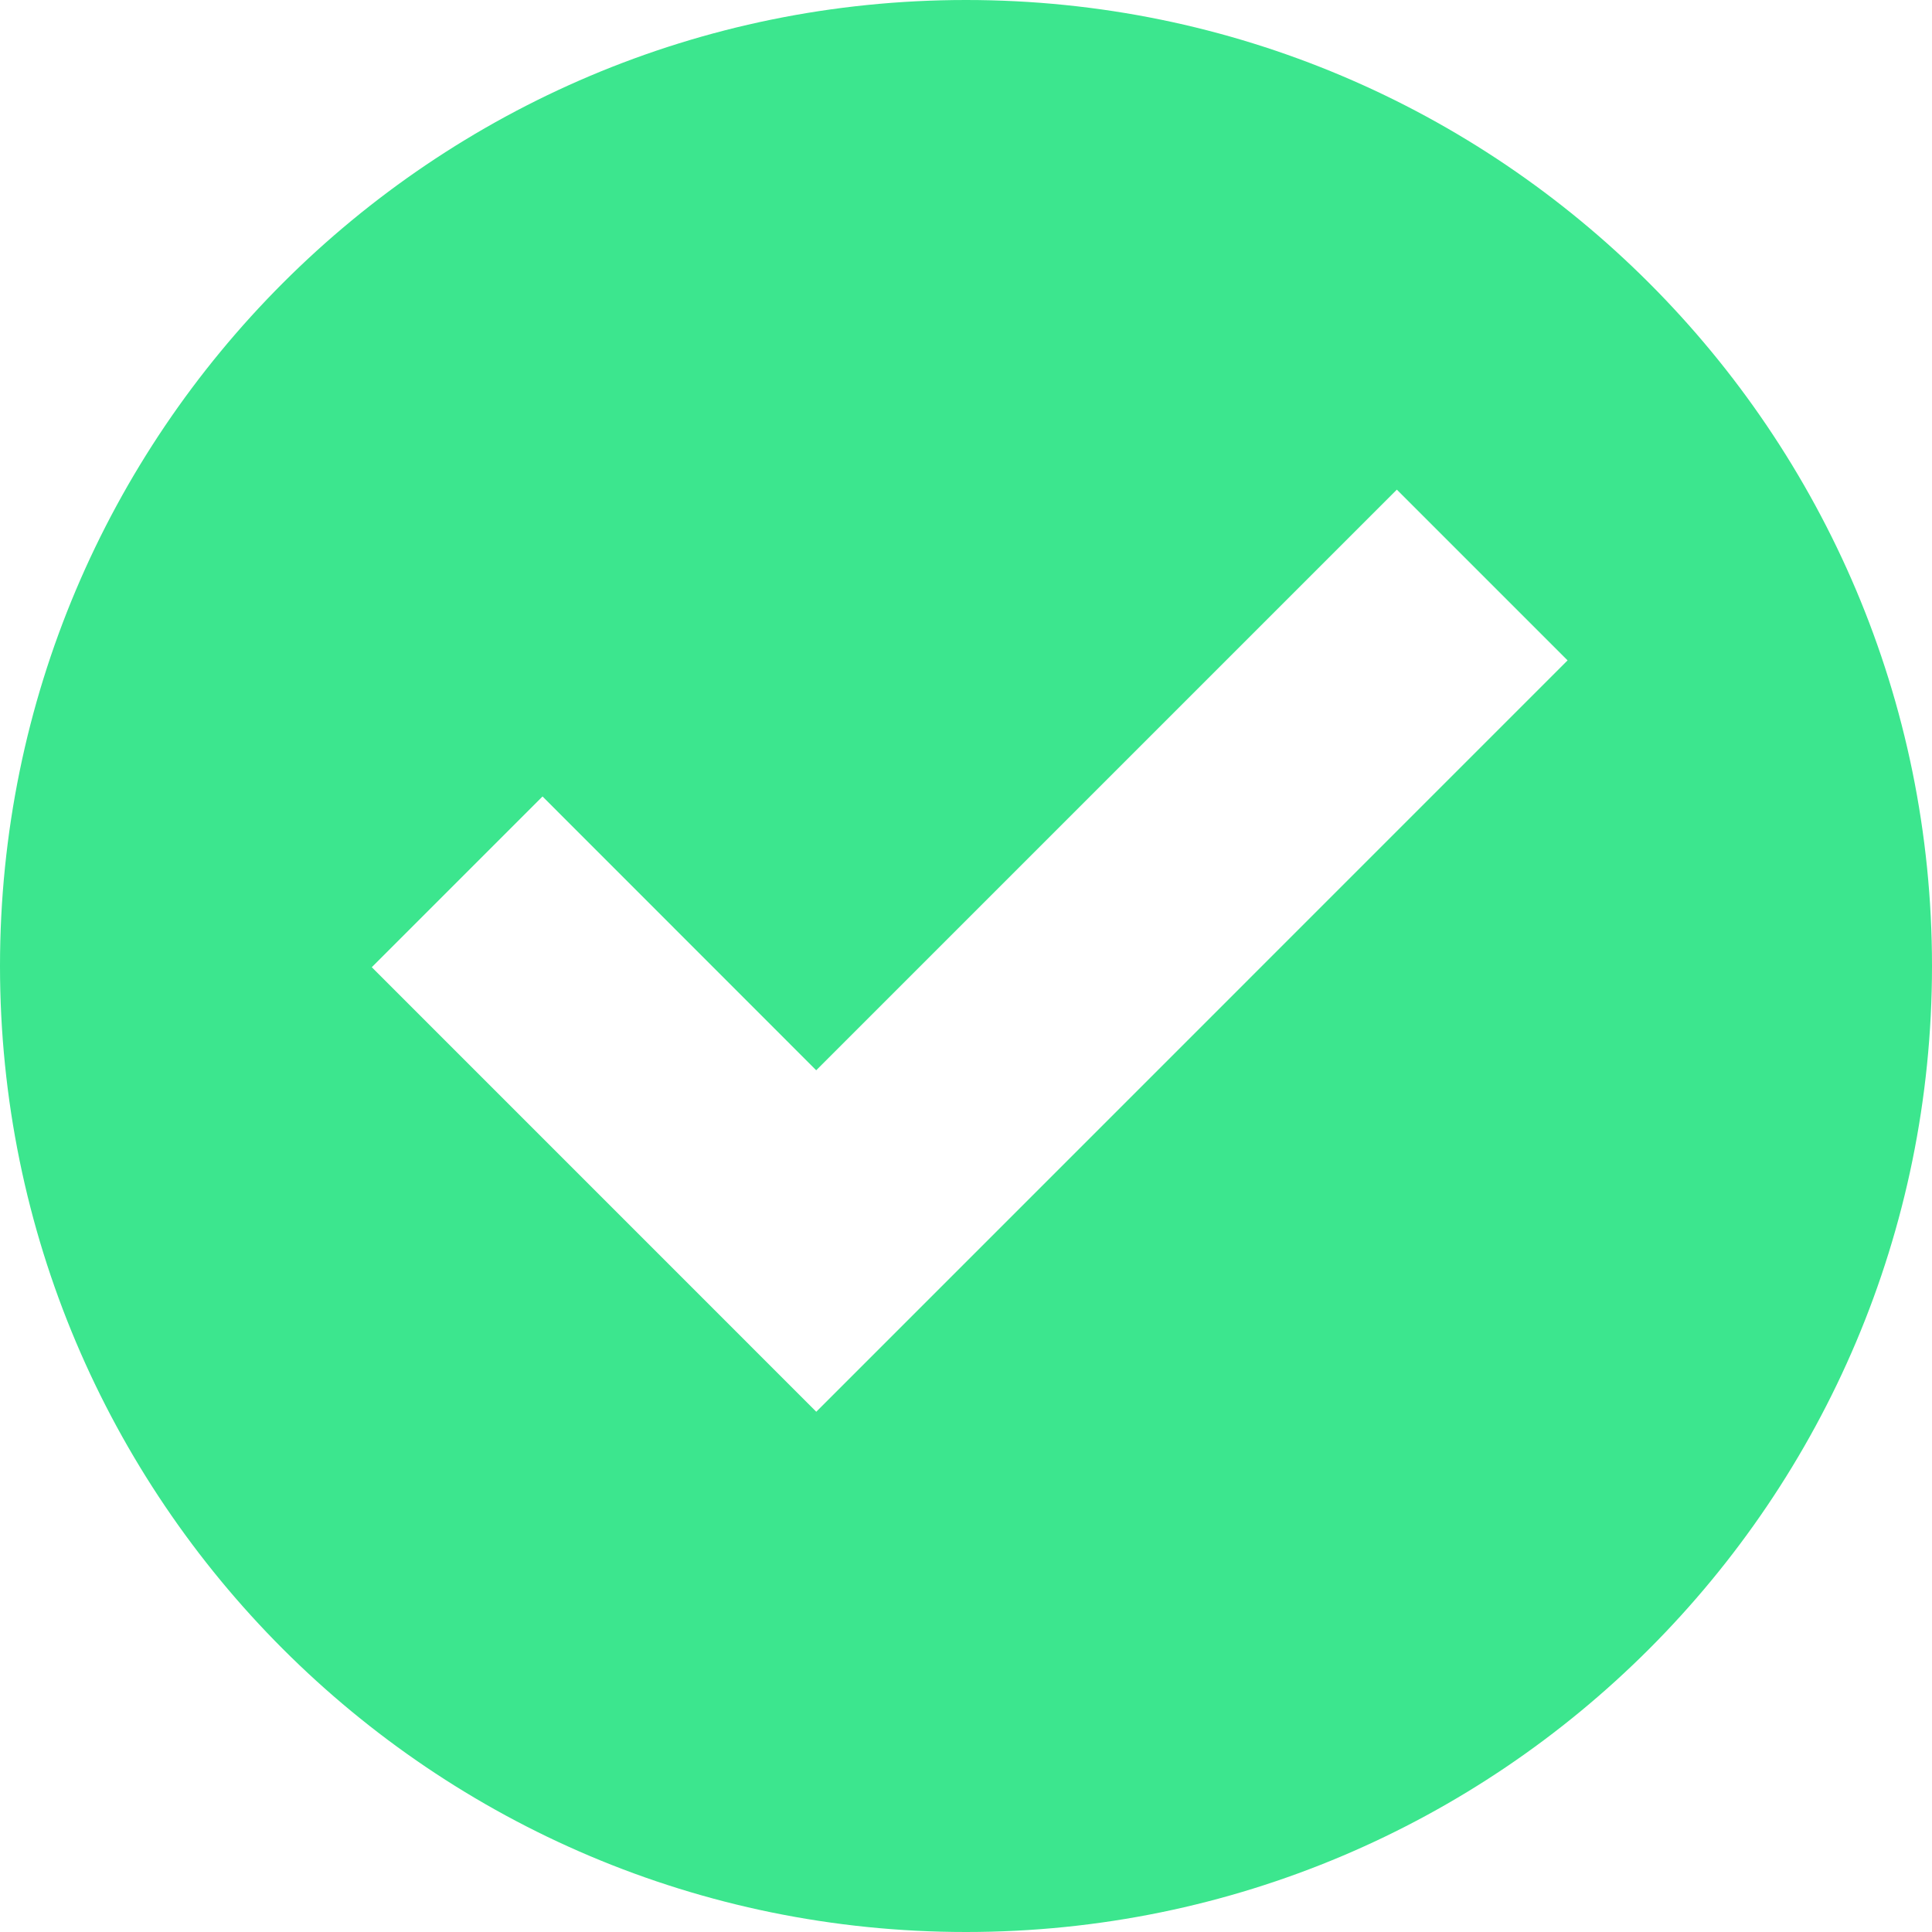
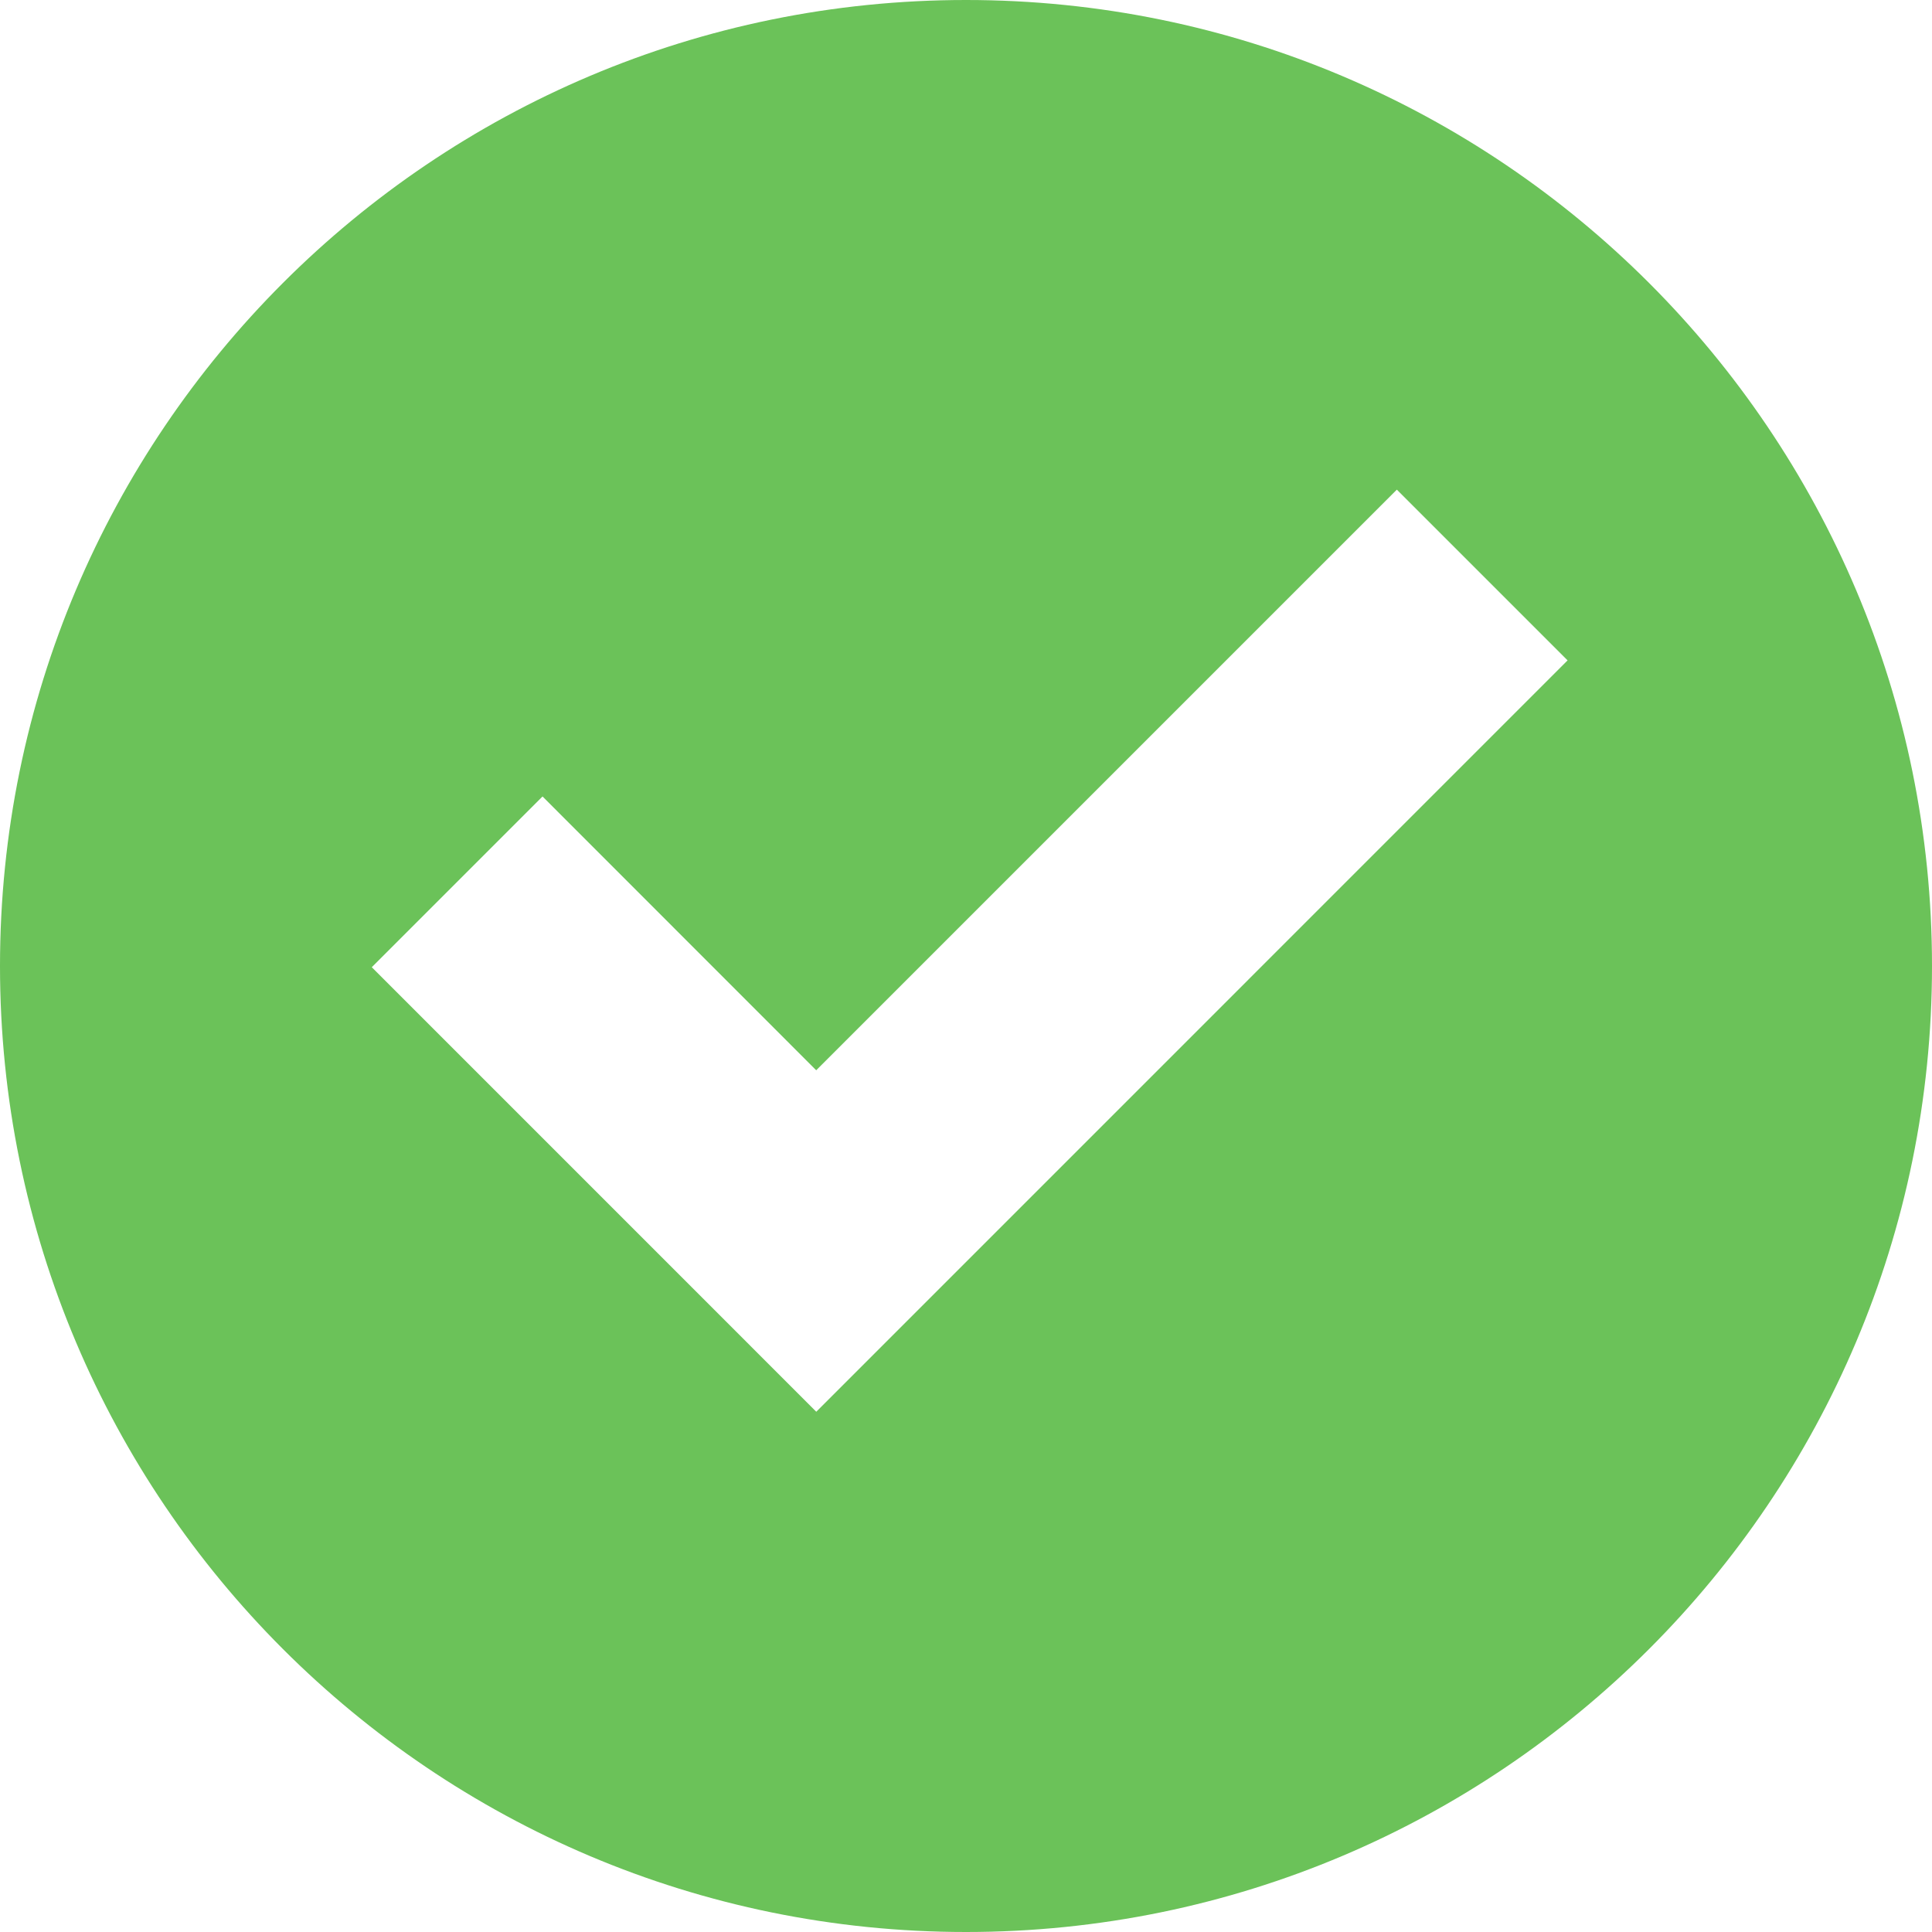
<svg xmlns="http://www.w3.org/2000/svg" version="1.1" id="Capa_1" x="0px" y="0px" viewBox="0 0 32 32" style="enable-background:new 0 0 32 32;" xml:space="preserve" width="512px" height="512px">
  <g>
    <g id="check_x5F_alt">
-       <path d="M16,0C7.164,0,0,7.164,0,16s7.164,16,16,16s16-7.164,16-16S24.836,0,16,0z M13.52,23.383    L6.158,16.02l2.828-2.828l4.533,4.535l9.617-9.617l2.828,2.828L13.52,23.383z" fill="#3ce68e" />
+       <path d="M16,0C7.164,0,0,7.164,0,16s7.164,16,16,16s16-7.164,16-16S24.836,0,16,0z M13.52,23.383    L6.158,16.02l2.828-2.828l4.533,4.535l9.617-9.617l2.828,2.828L13.52,23.383z" fill="#6bc259" />
    </g>
  </g>
  <g>
</g>
  <g>
</g>
  <g>
</g>
  <g>
</g>
  <g>
</g>
  <g>
</g>
  <g>
</g>
  <g>
</g>
  <g>
</g>
  <g>
</g>
  <g>
</g>
  <g>
</g>
  <g>
</g>
  <g>
</g>
  <g>
</g>
</svg>
